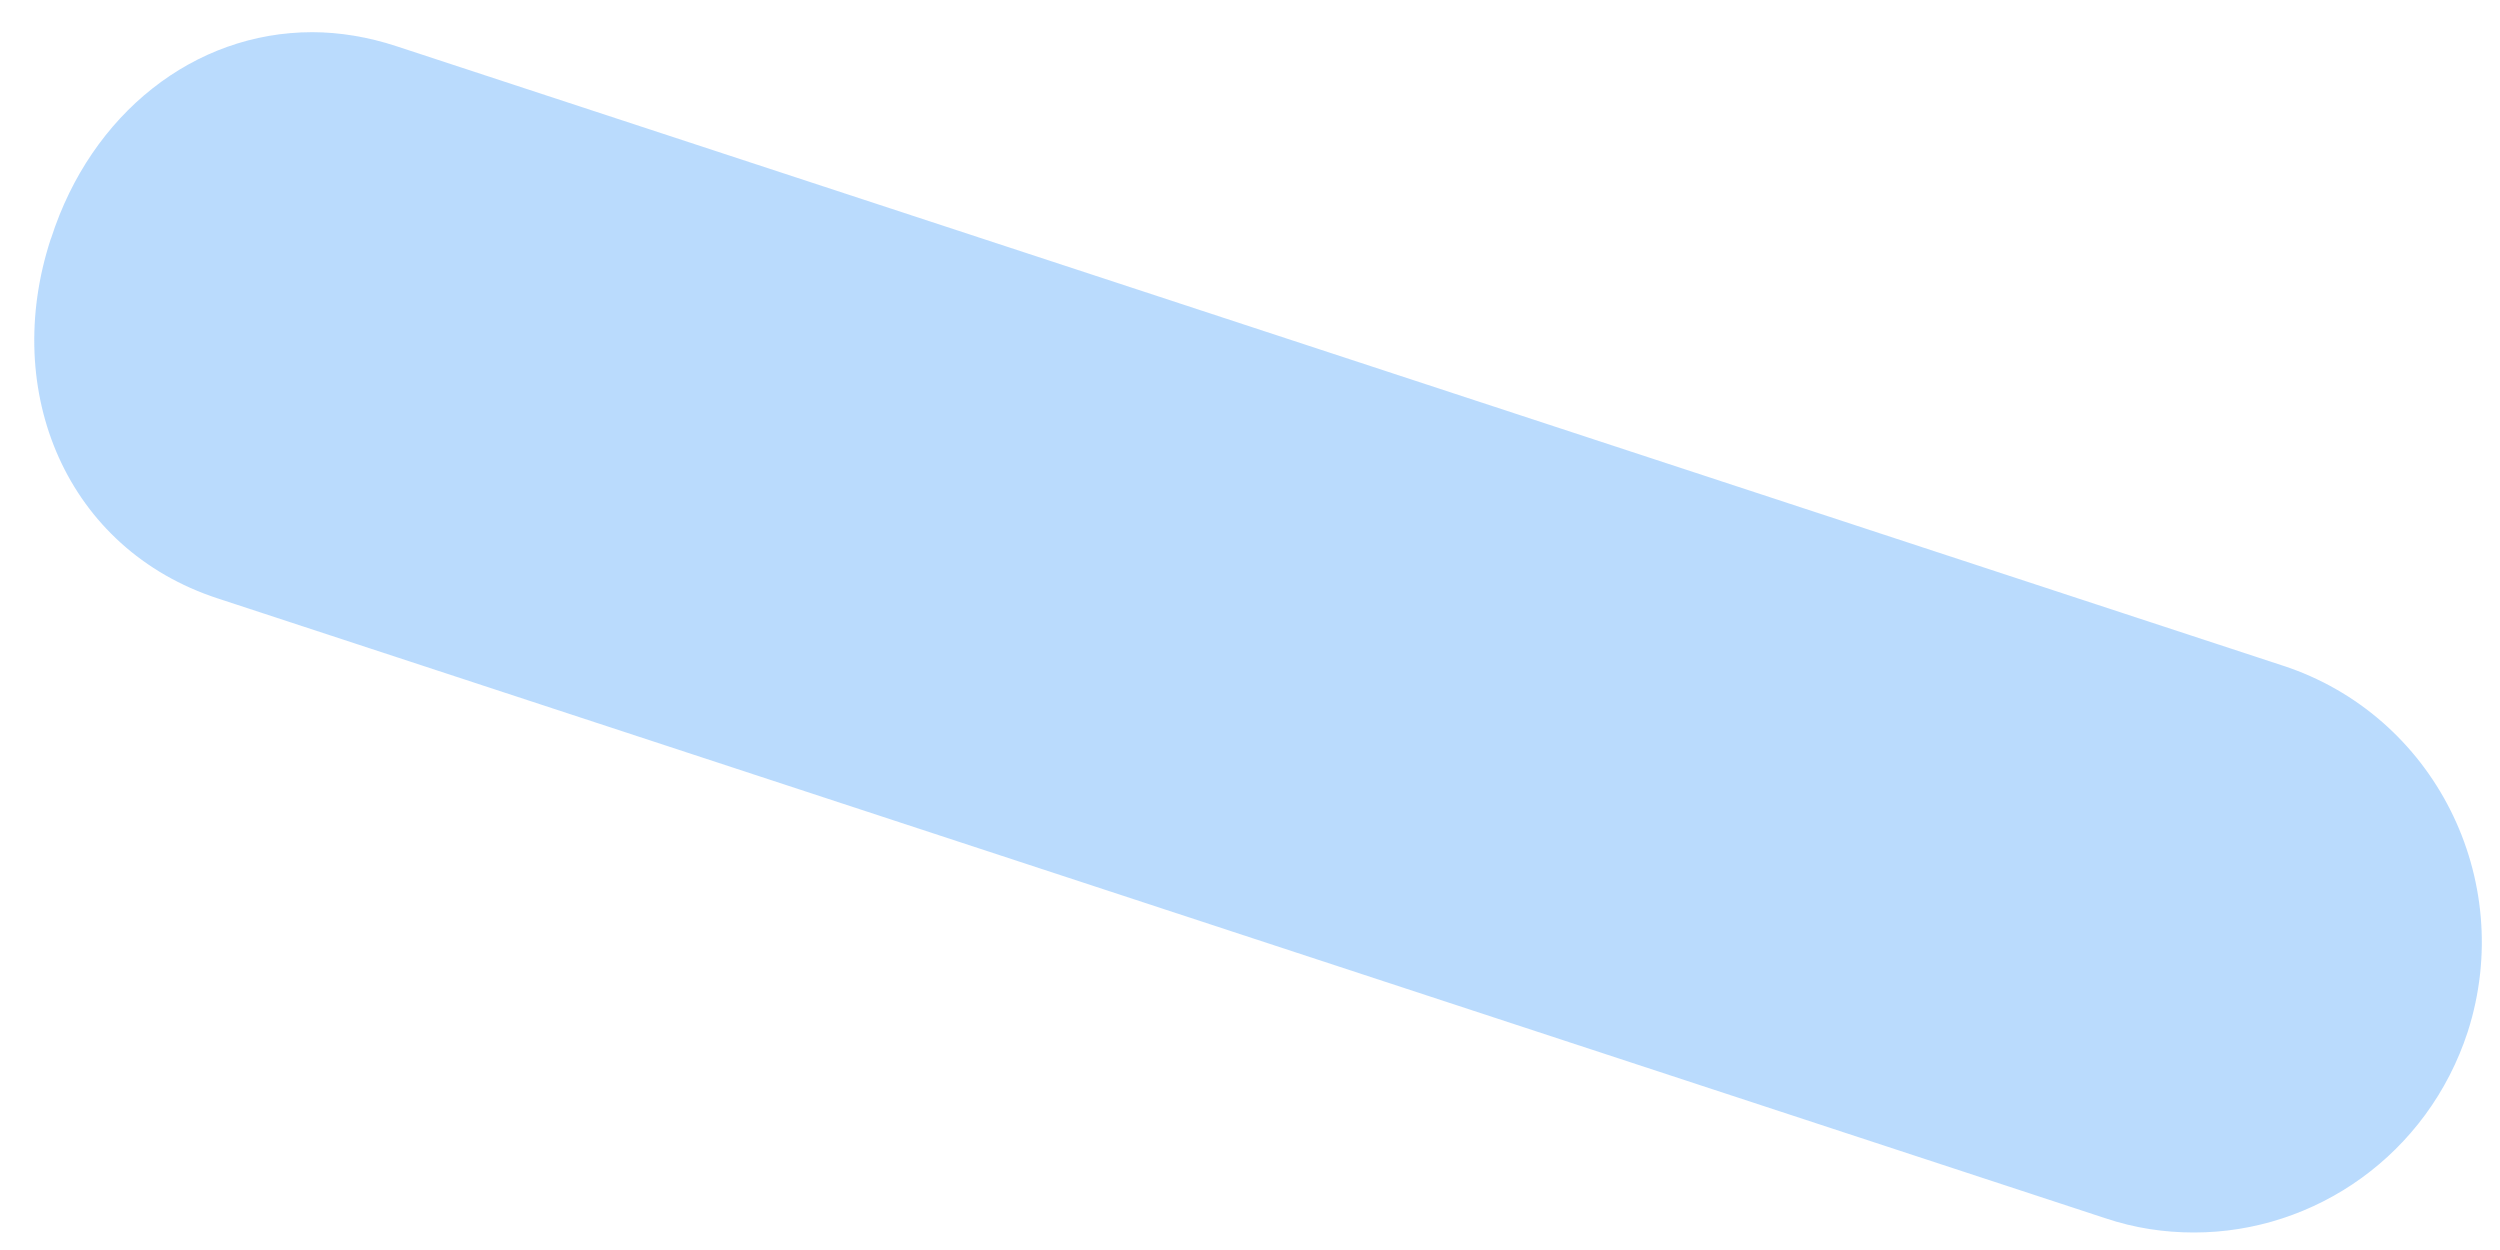
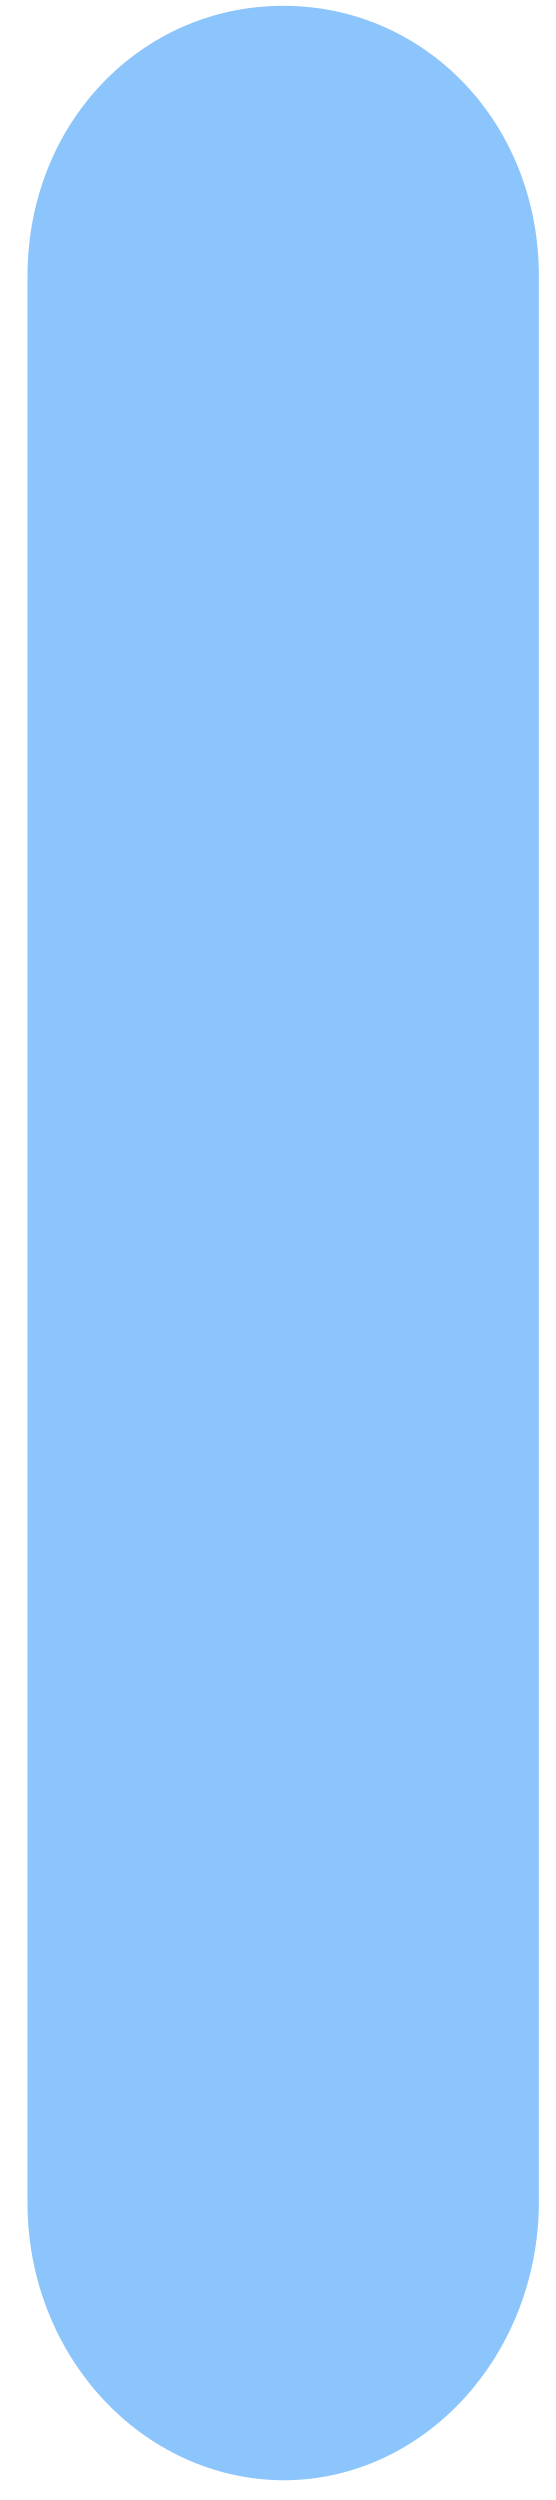
- <svg xmlns="http://www.w3.org/2000/svg" version="1.1" width="8px" height="4px">
-   <g transform="matrix(1 0 0 1 -47 -42 )">
-     <path d="M 7.897 3.301  C 7.769 3.694  7.409 3.944  7.021 3.944  C 6.926 3.944  6.831 3.93  6.736 3.898  L 0.697 1.915  C 0.213 1.757  0.003 1.254  0.162 0.766  L 0.164 0.761  C 0.292 0.364  0.621 0.103  0.999 0.103  C 1.086 0.103  1.178 0.118  1.269 0.148  L 7.305 2.13  C 7.789 2.288  8.053 2.813  7.897 3.301  Z " fill-rule="nonzero" fill="#1989fa" stroke="none" fill-opacity="0.298" transform="matrix(1 0 0 1 47 42 )" />
+ <svg xmlns="http://www.w3.org/2000/svg" version="1.1" width="2px" height="9px">
+   <g transform="matrix(1 0 0 1 -39 -47 )">
+     <path d="M 1.94 7.925  C 1.94 8.478  1.528 8.929  1.02 8.929  C 0.511 8.926  0.099 8.48  0.099 7.93  C 0.099 7.928  0.099 7.926  0.099 7.925  L 0.099 0.995  C 0.099 0.441  0.51 0.021  1.019 0.021  L 1.021 0.021  C 1.529 0.021  1.94 0.44  1.94 0.995  L 1.94 7.925  Z " fill-rule="nonzero" fill="#1989fa" stroke="none" fill-opacity="0.498" transform="matrix(1 0 0 1 39 47 )" />
  </g>
</svg>
